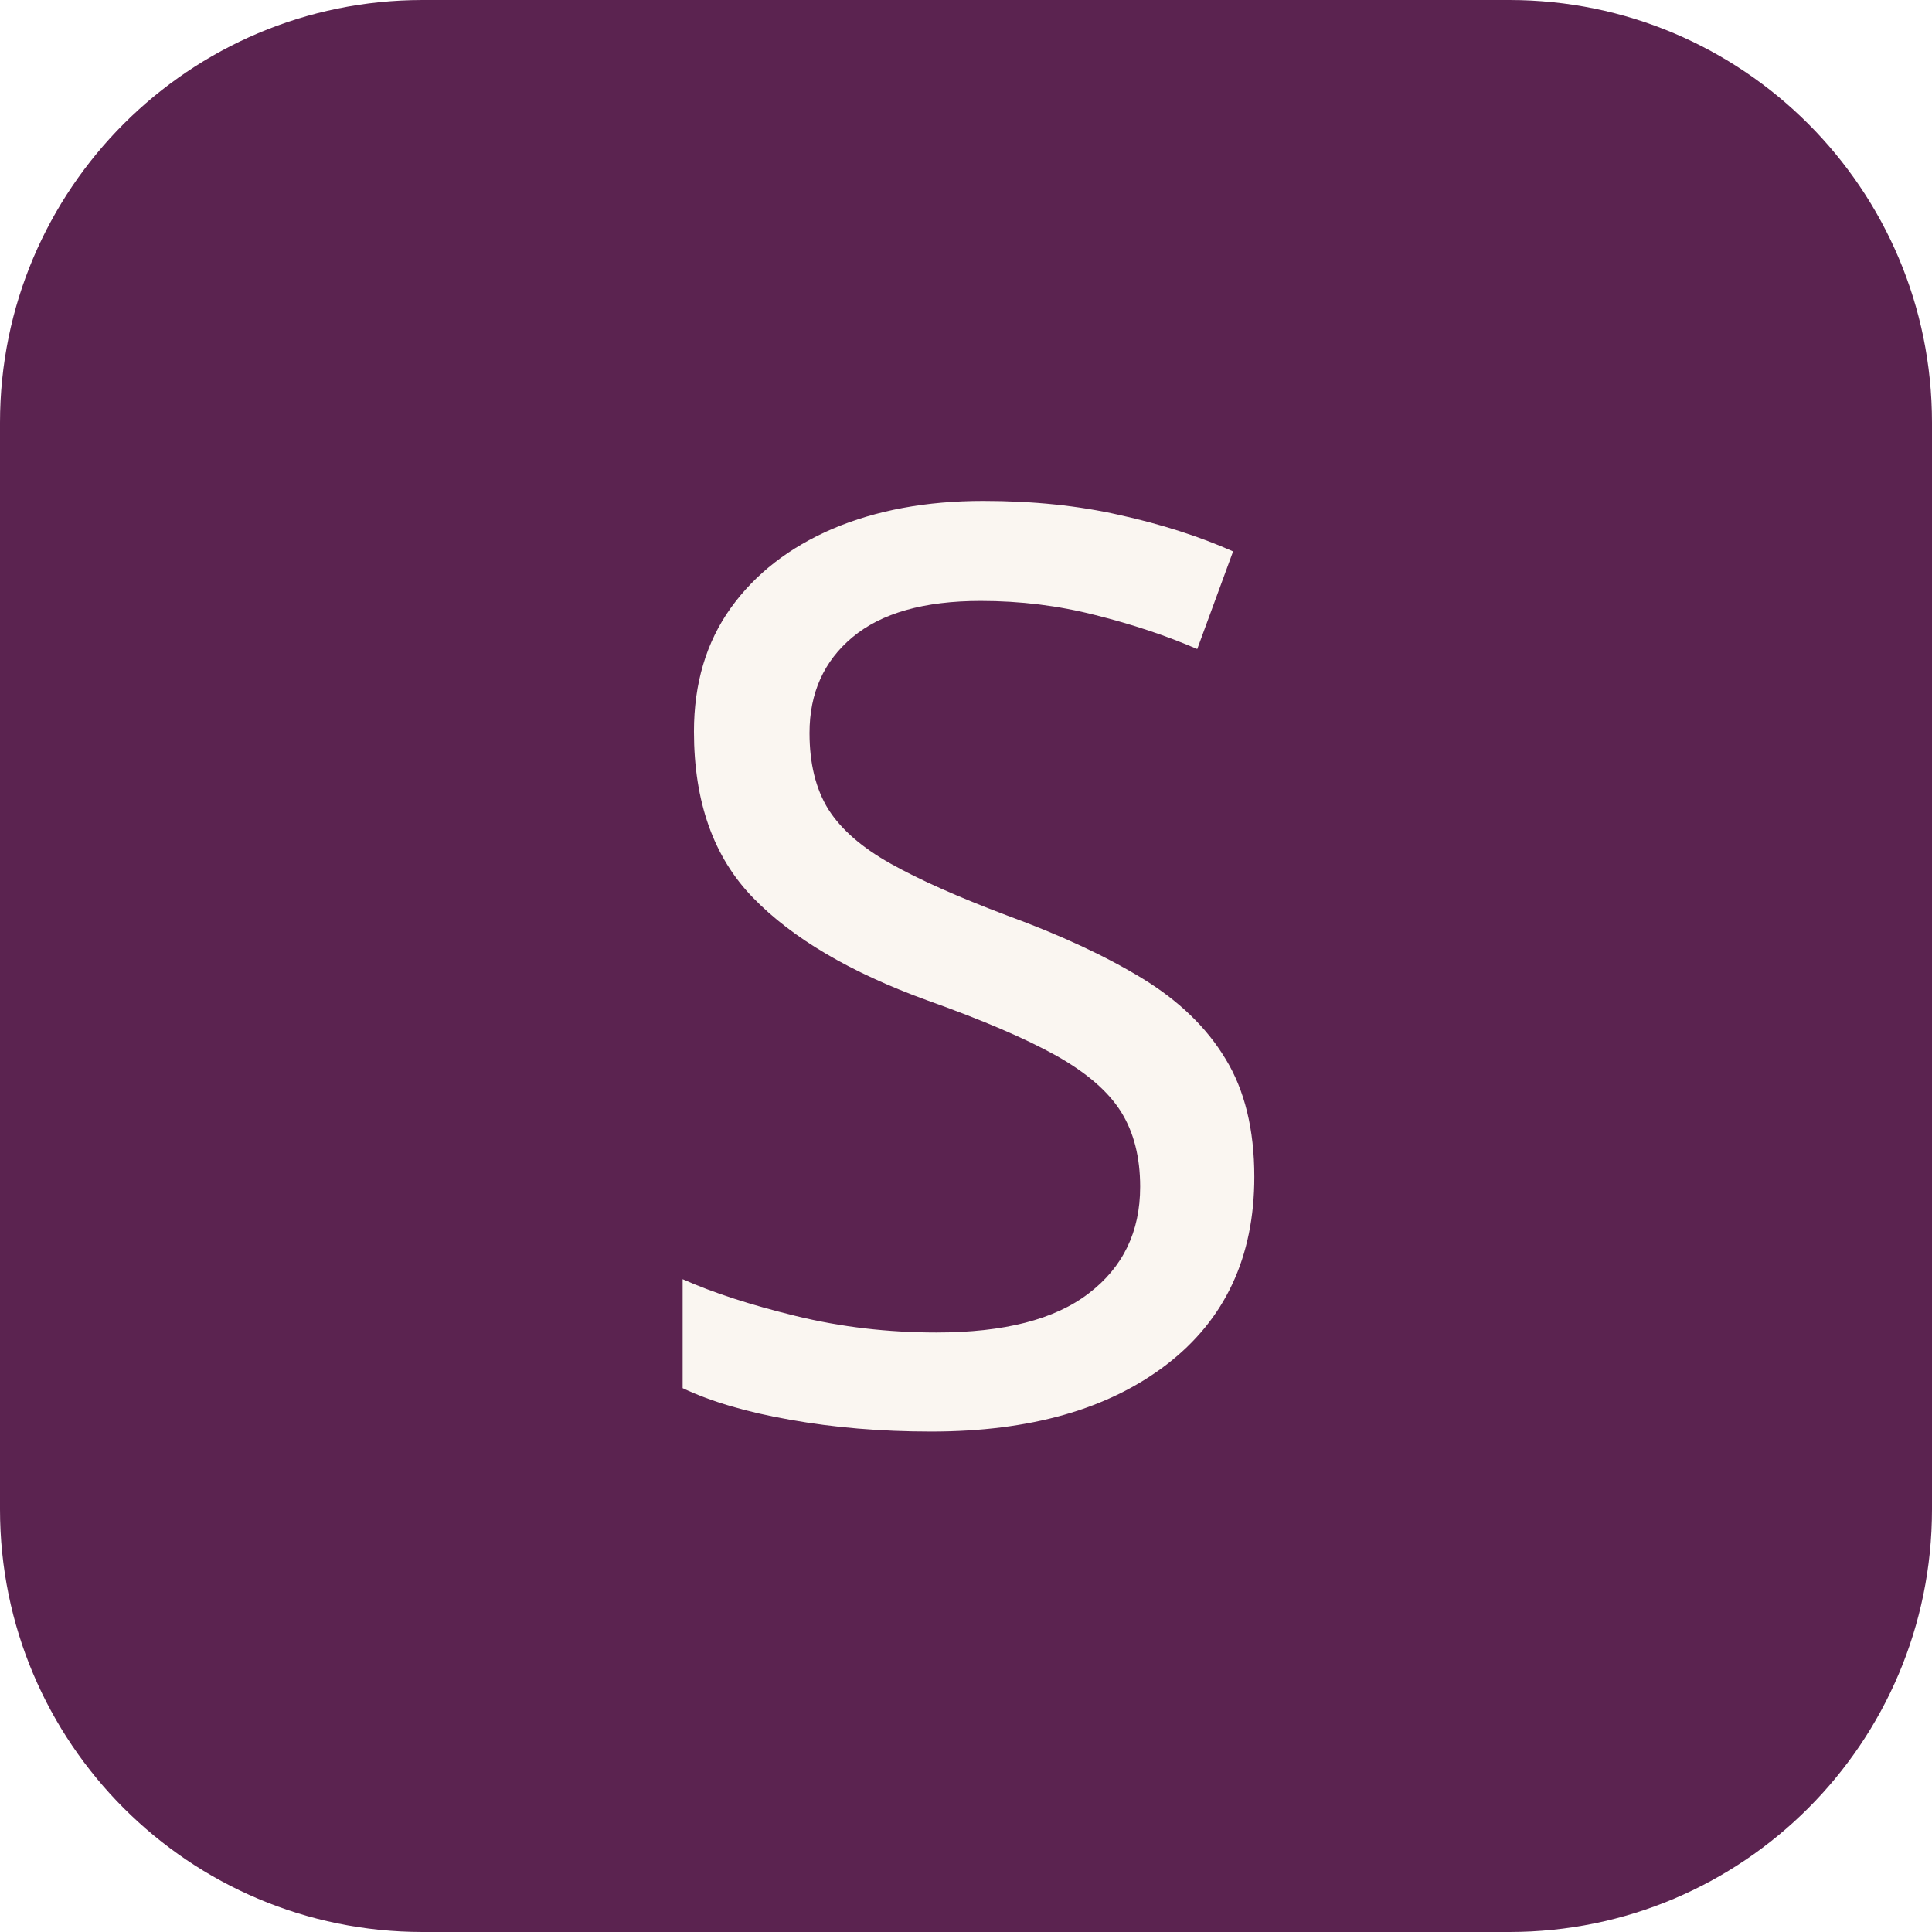
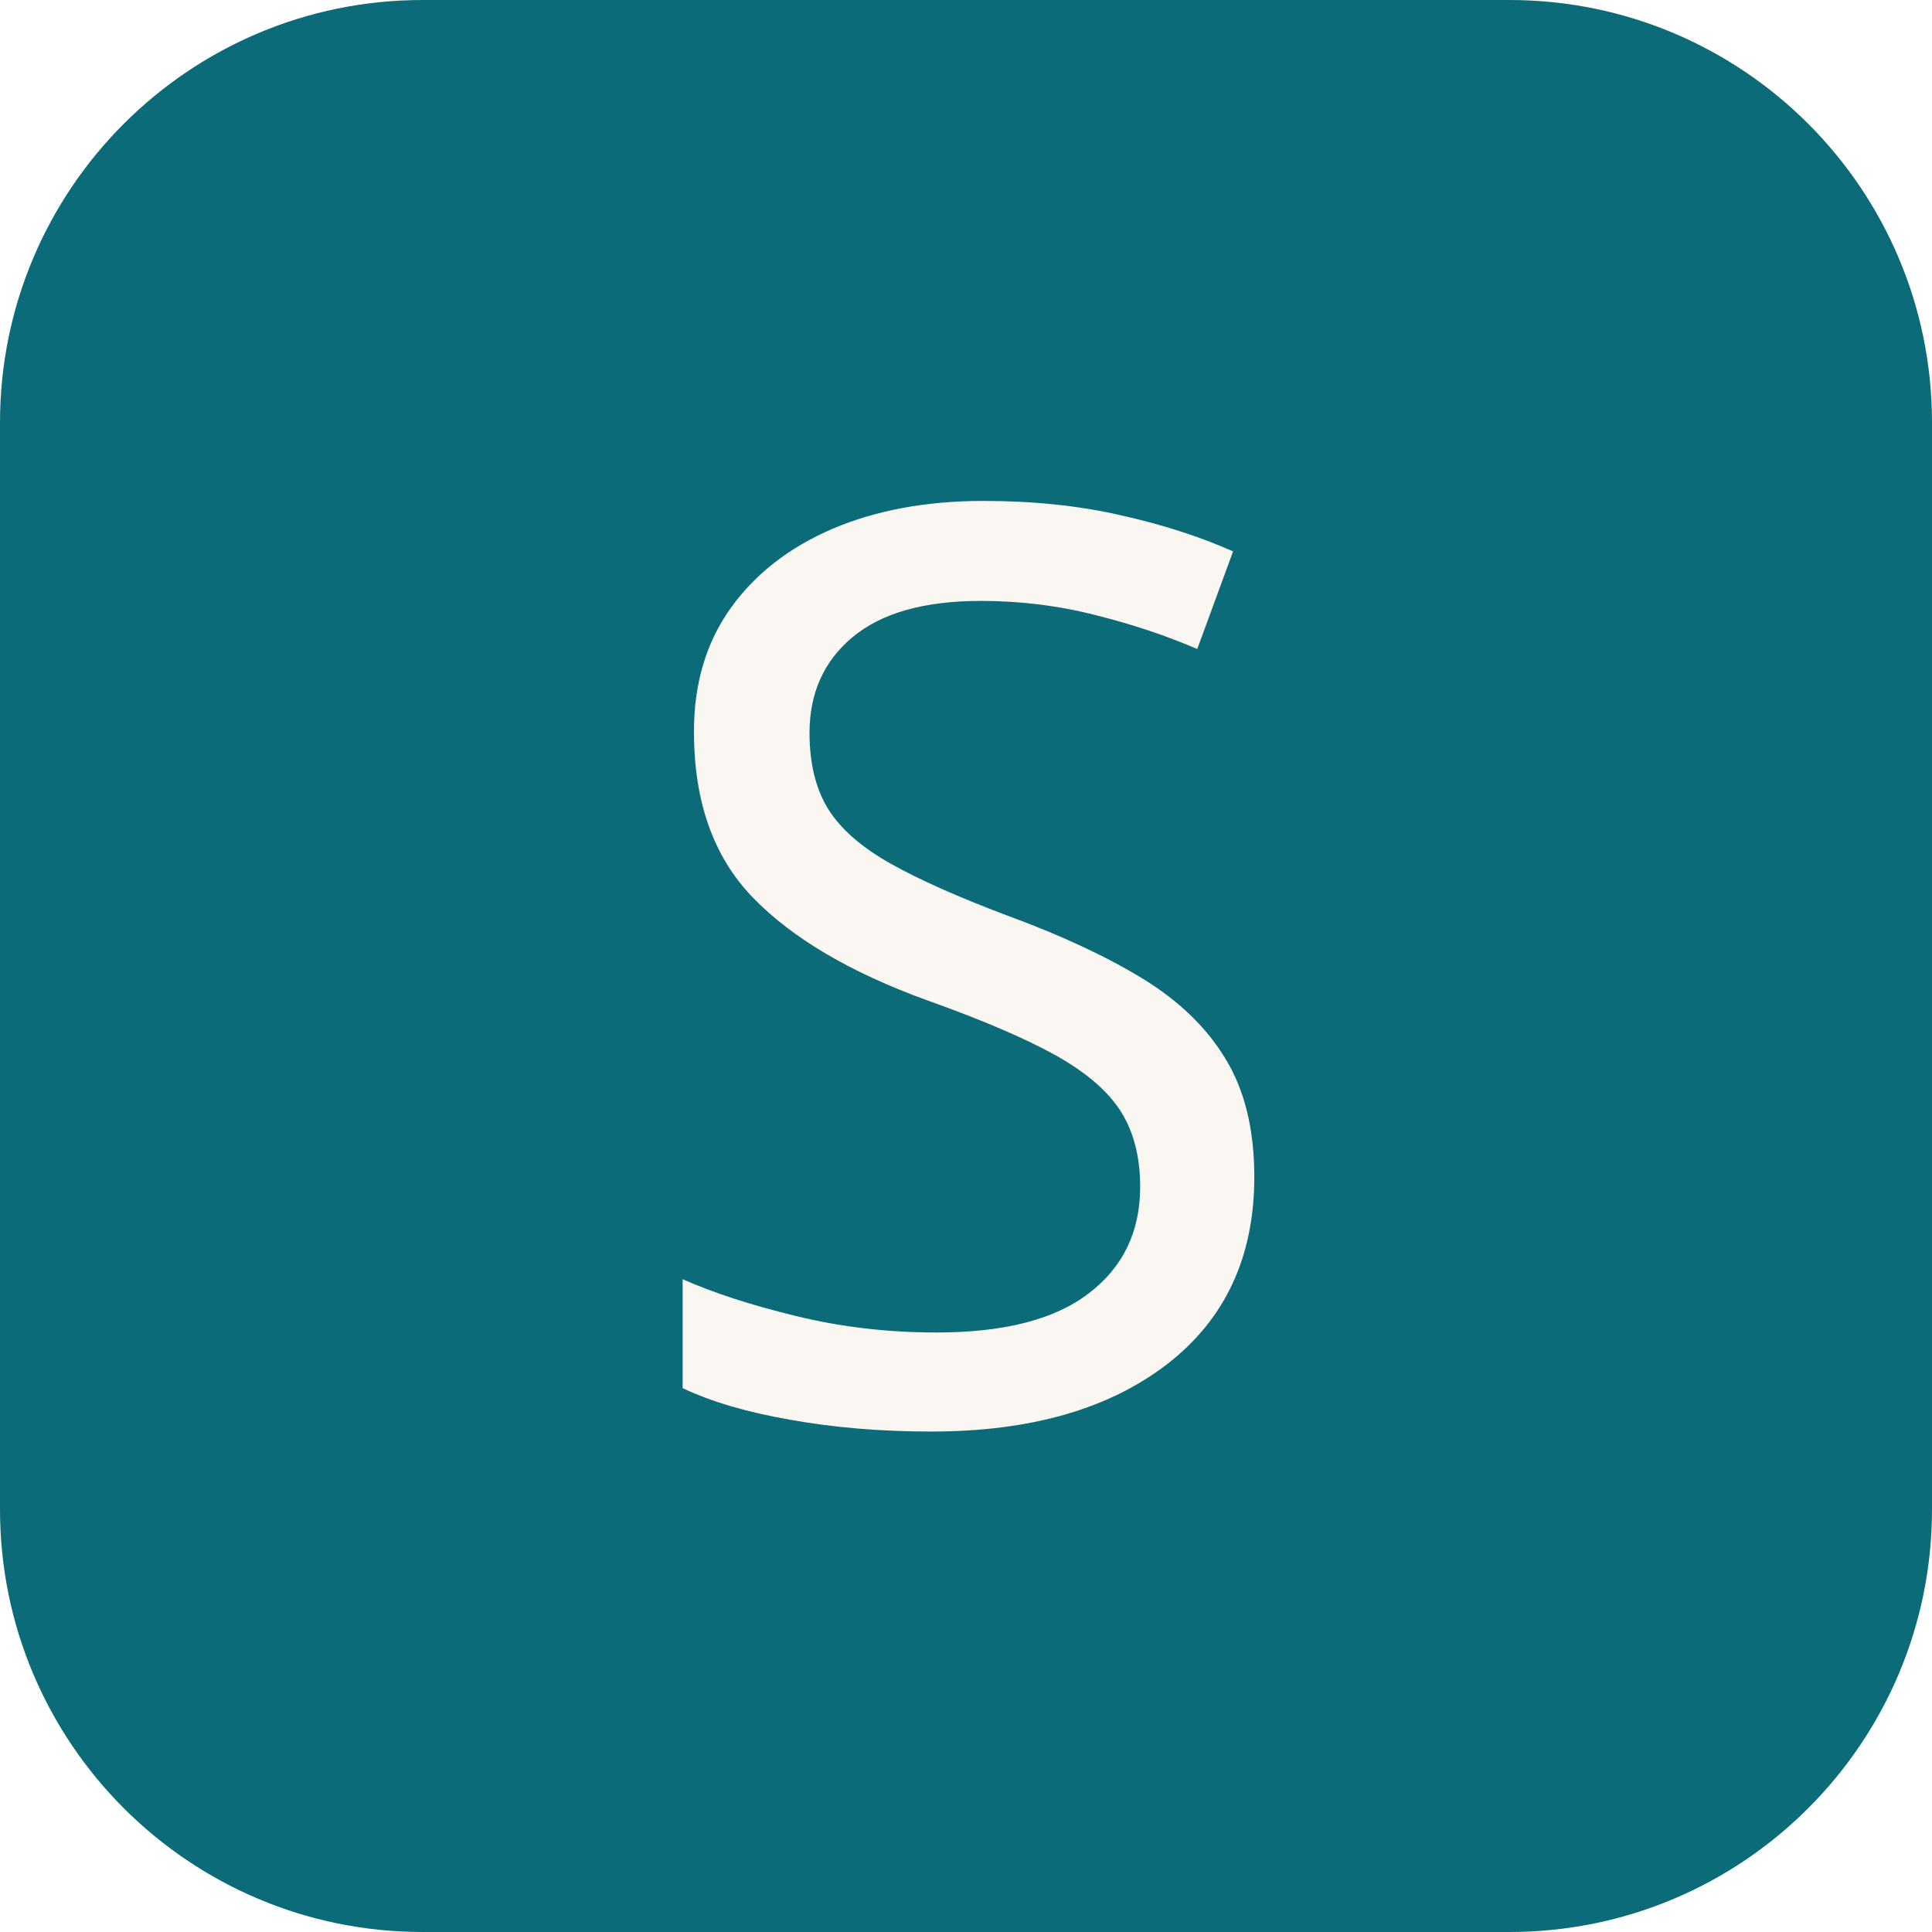
<svg xmlns="http://www.w3.org/2000/svg" viewBox="0 0 64 64">
-   <rect width="64" height="64" rx="14" fill="#5B2350" />
+   <rect width="64" height="64" rx="14" fill="#0B6B78" />
  <text x="32" y="47" text-anchor="middle" font-family="Anton, Impact, 'Arial Narrow', sans-serif" font-size="42" fill="#FAF6F1">S</text>
</svg>
